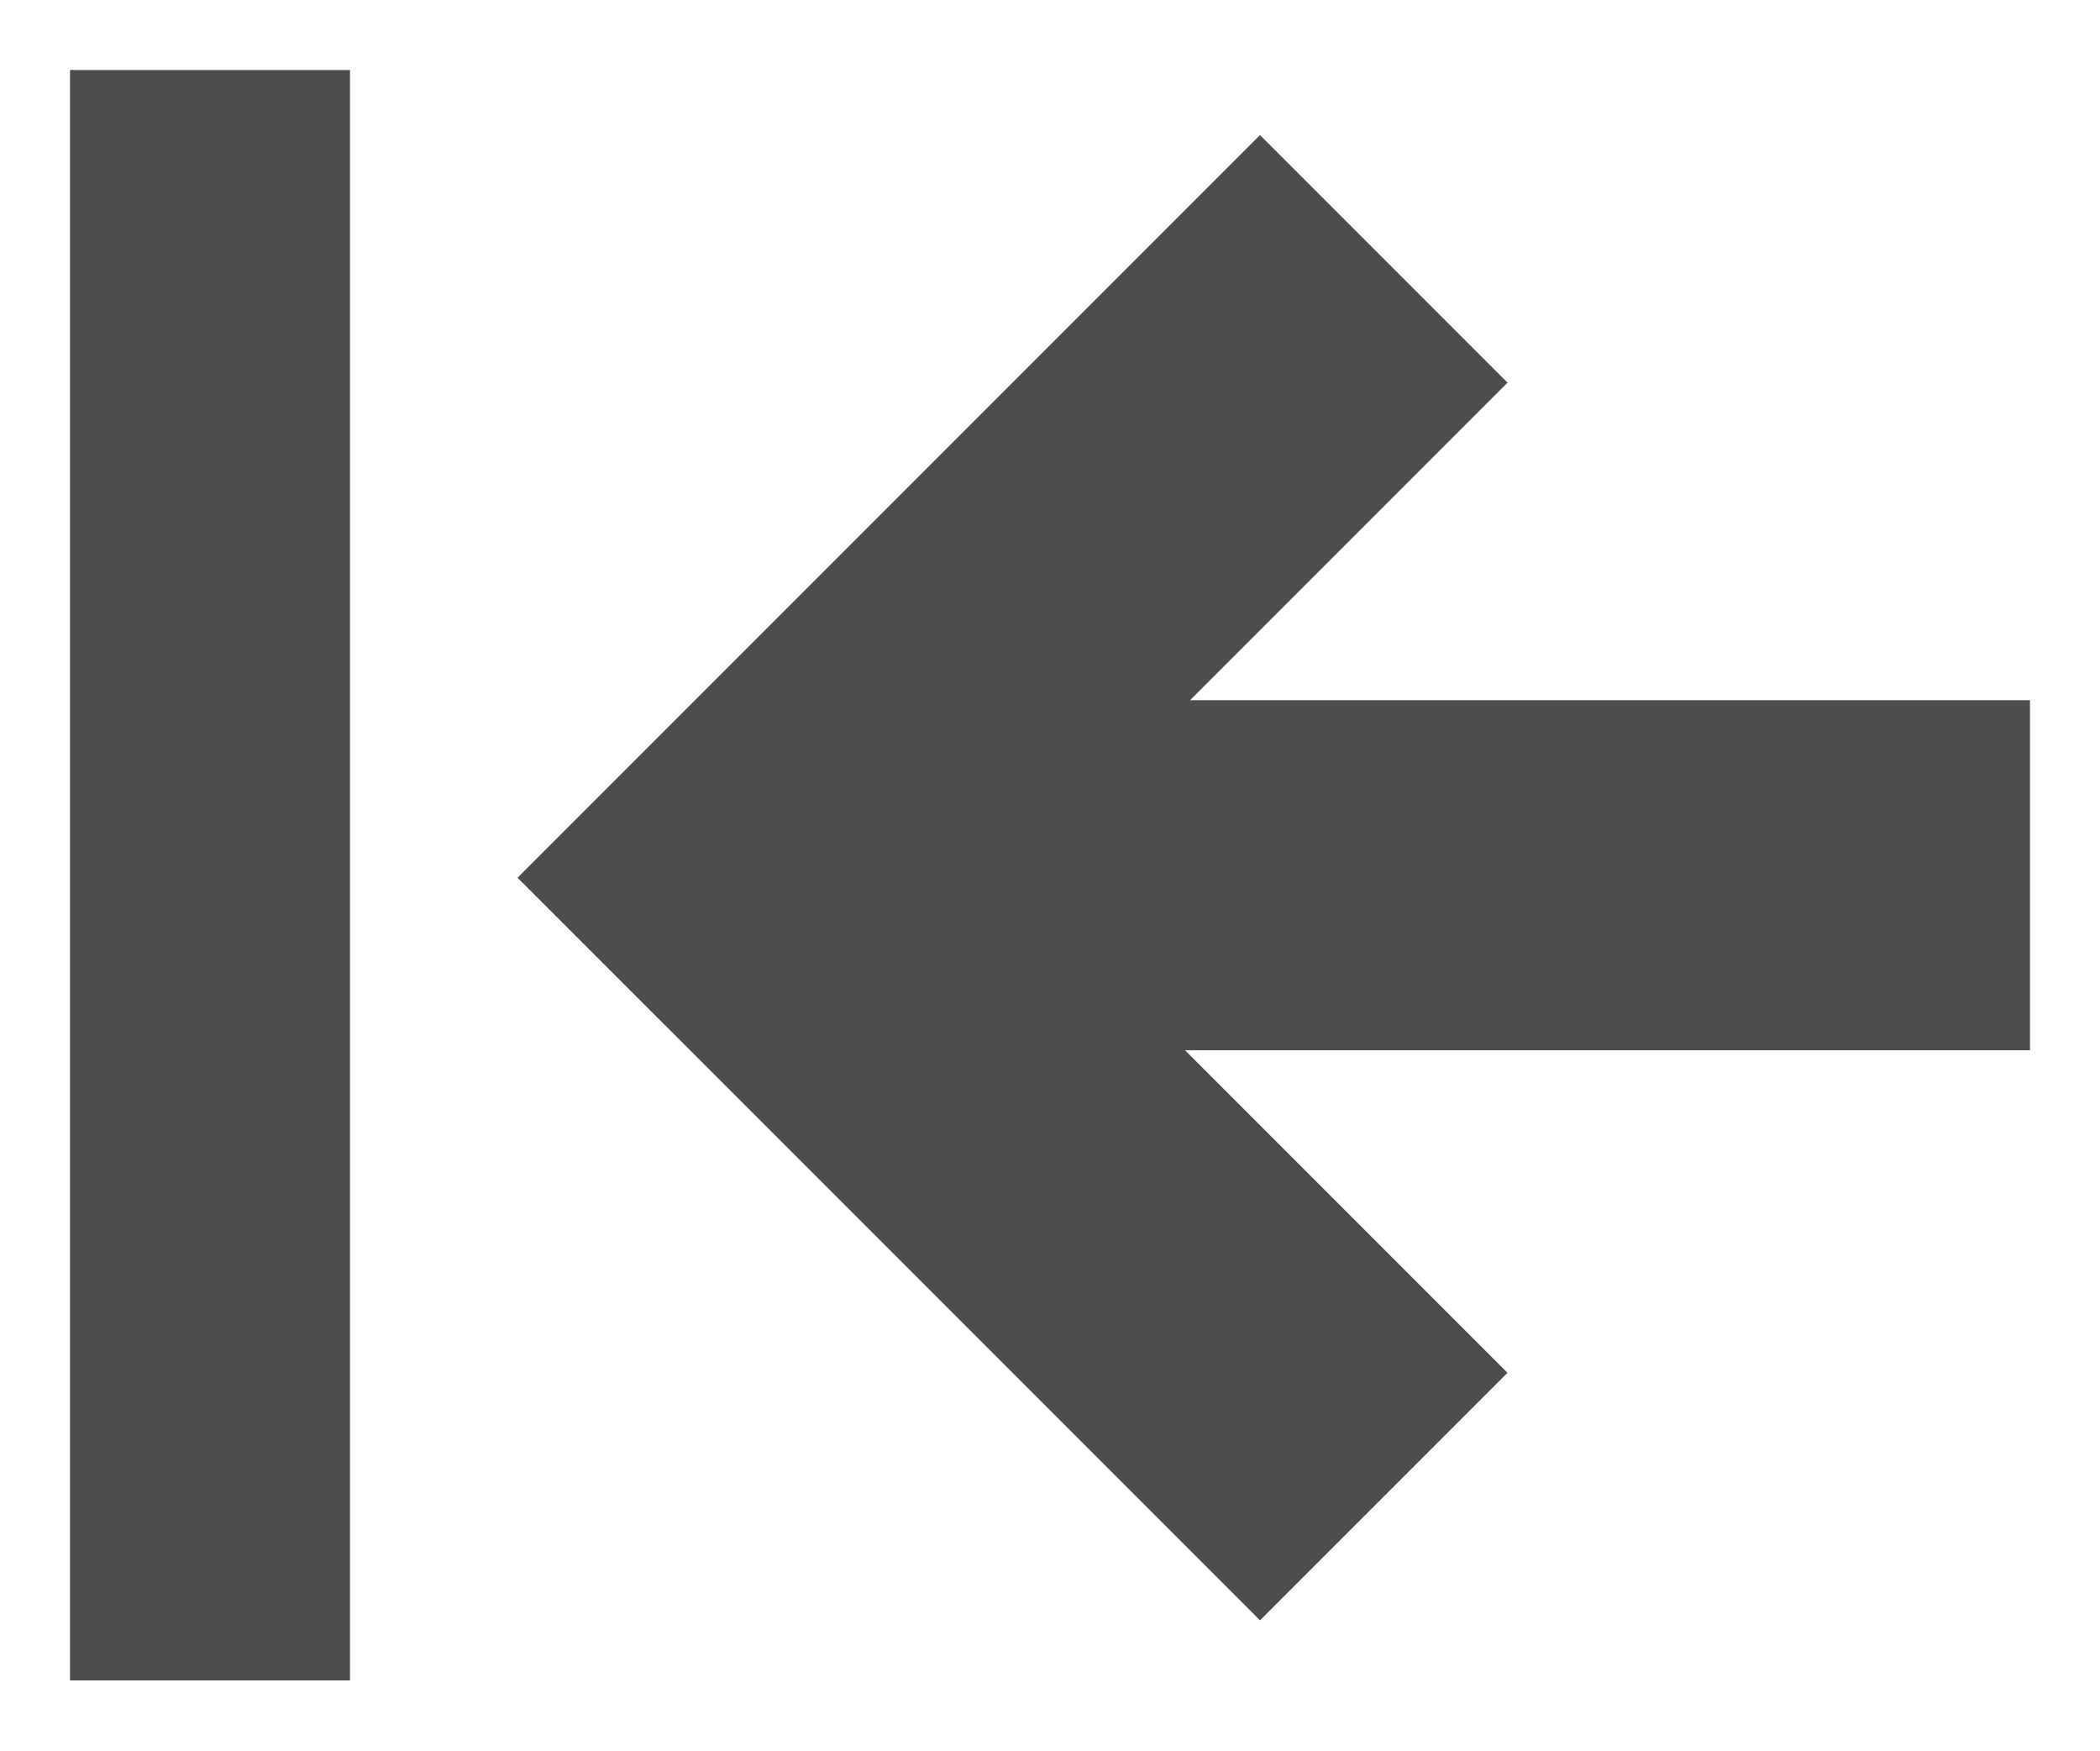
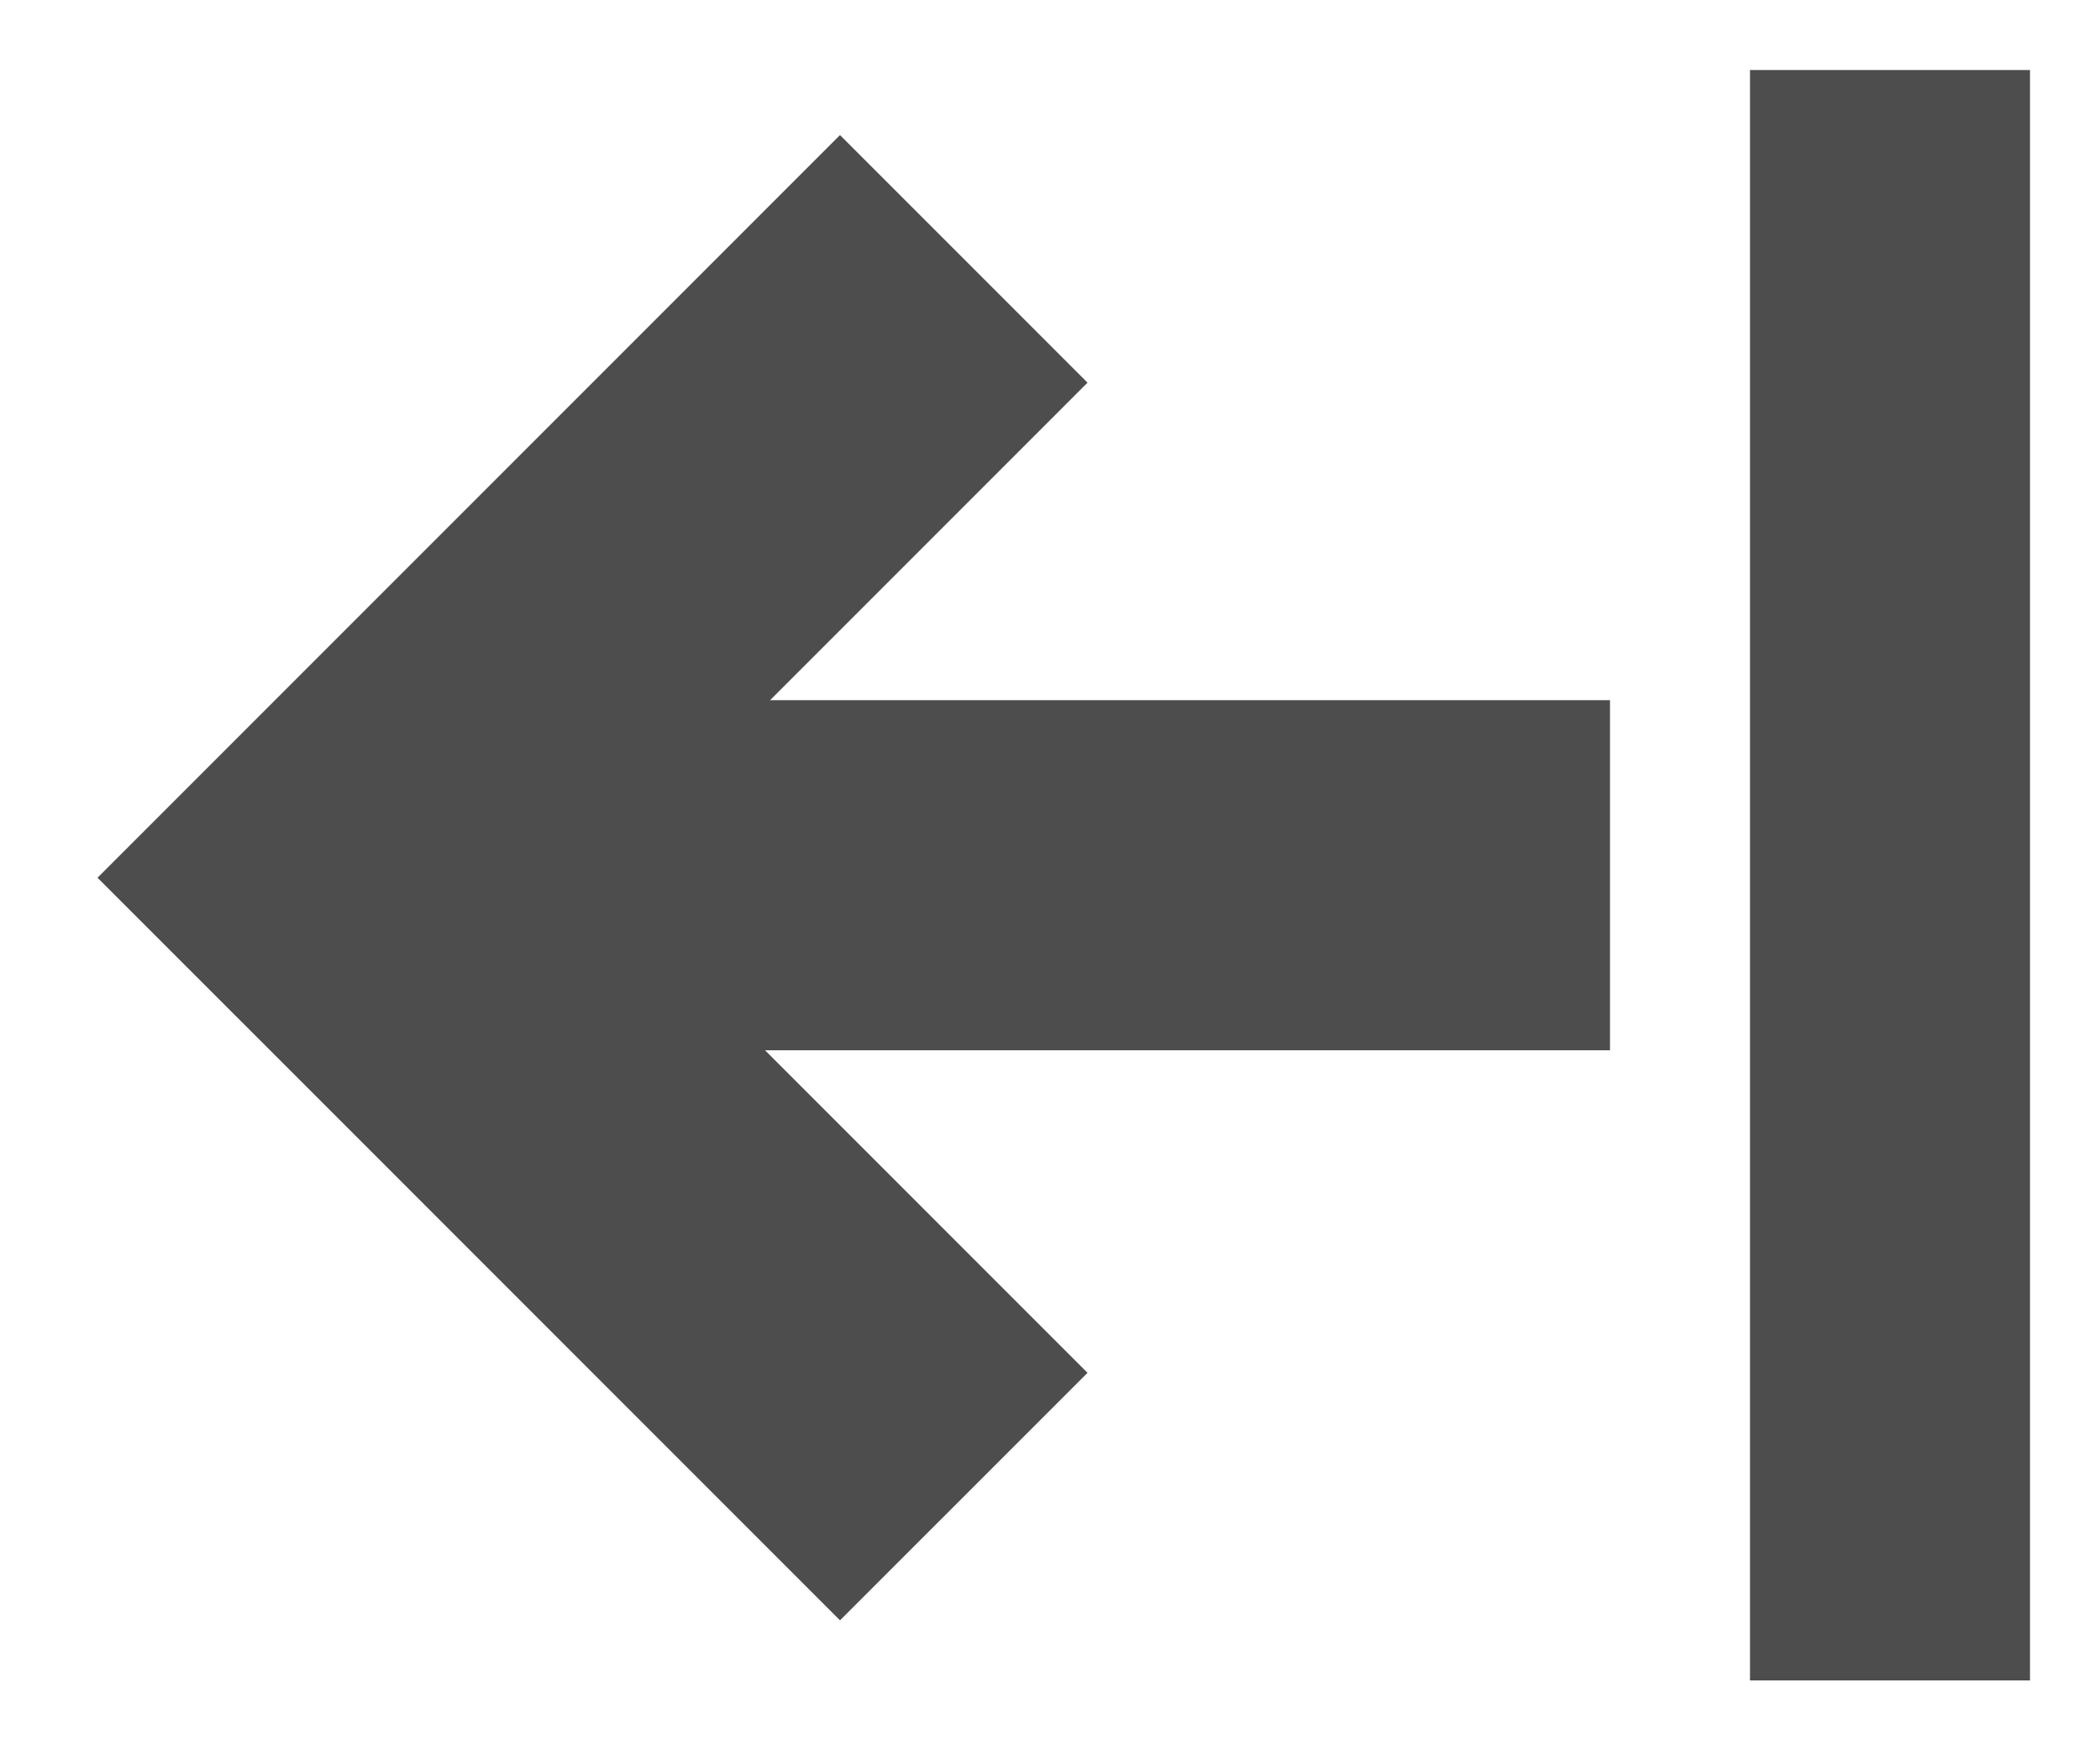
<svg xmlns="http://www.w3.org/2000/svg" width="30" height="25" version="1.1" id="svg7306" viewBox="0 0 30 25" xml:space="preserve">
  <defs id="defs7310" />
  <path fill="#000000" stroke="#000000" stroke-width="0" opacity="undefined" id="svg_50" d="" />
-   <rect style="fill:#4d4d4d;stroke-width:0.511;stroke-miterlimit:5" id="rect99867" width="4" height="23" x="-5" y="1" transform="scale(-1,1)" />
-   <rect style="fill:#4d4d4d;stroke-width:0.506;stroke-miterlimit:5" id="rect99867-7" width="18" height="5" x="-29" y="10" transform="scale(-1,1)" />
-   <path id="rect99867-7-4" style="fill:#4d4d4d;stroke-width:0.462;stroke-miterlimit:5" d="m 18,1.929 3.536,3.536 -7.071,7.071 7.071,7.071 L 18,23.142 10.929,16.071 7.393,12.536 10.929,9 Z" />
+   <rect style="fill:#4d4d4d;stroke-width:0.511;stroke-miterlimit:5" id="rect99867" width="4" height="23" x="-29" y="1" transform="scale(-1,1)" />
+   <rect style="fill:#4d4d4d;stroke-width:0.506;stroke-miterlimit:5" id="rect99867-7" width="18" height="5" x="-23" y="10" transform="scale(-1,1)" />
+   <path id="rect99867-7-4" style="fill:#4d4d4d;stroke-width:0.462;stroke-miterlimit:5" d="m 12,1.929 3.536,3.536 -7.071,7.071 7.071,7.071 L 12,23.142 4.929,16.071 1.393,12.536 4.929,9 Z" />
  <path style="fill:#4d4d4d;stroke-width:0.5;stroke-miterlimit:5" d="M 29,10 H 15" id="path100092" />
</svg>
